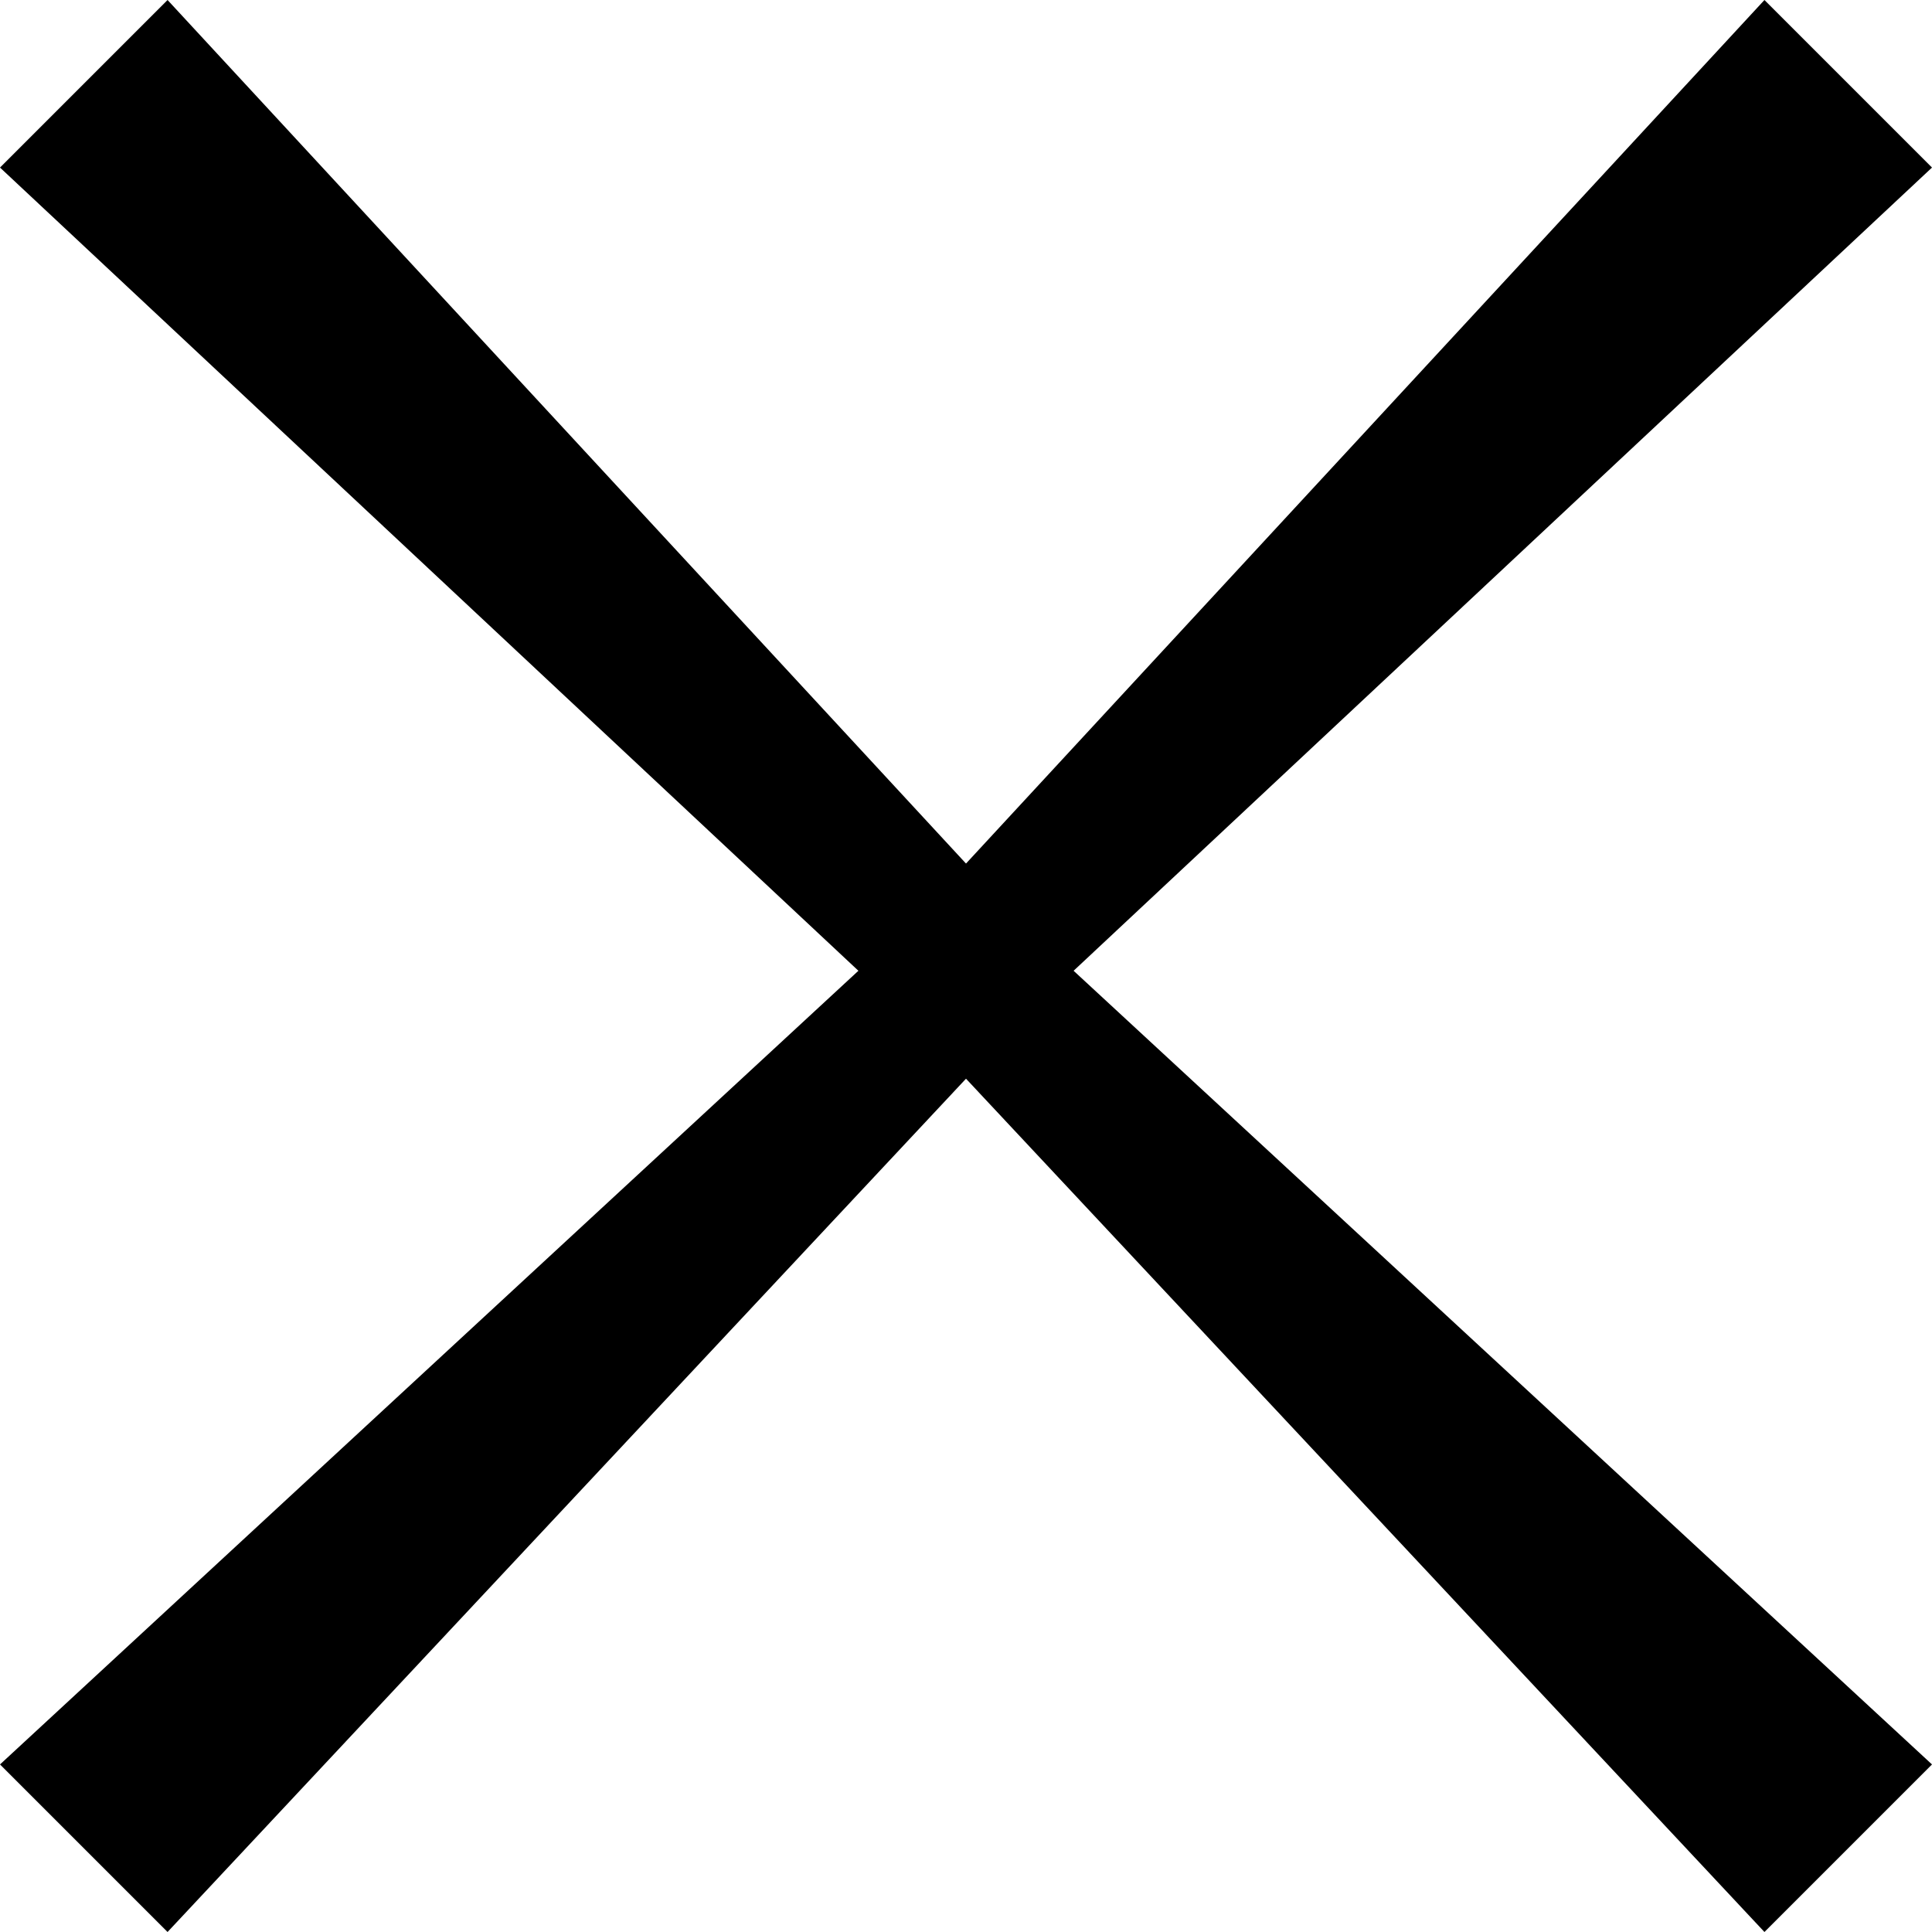
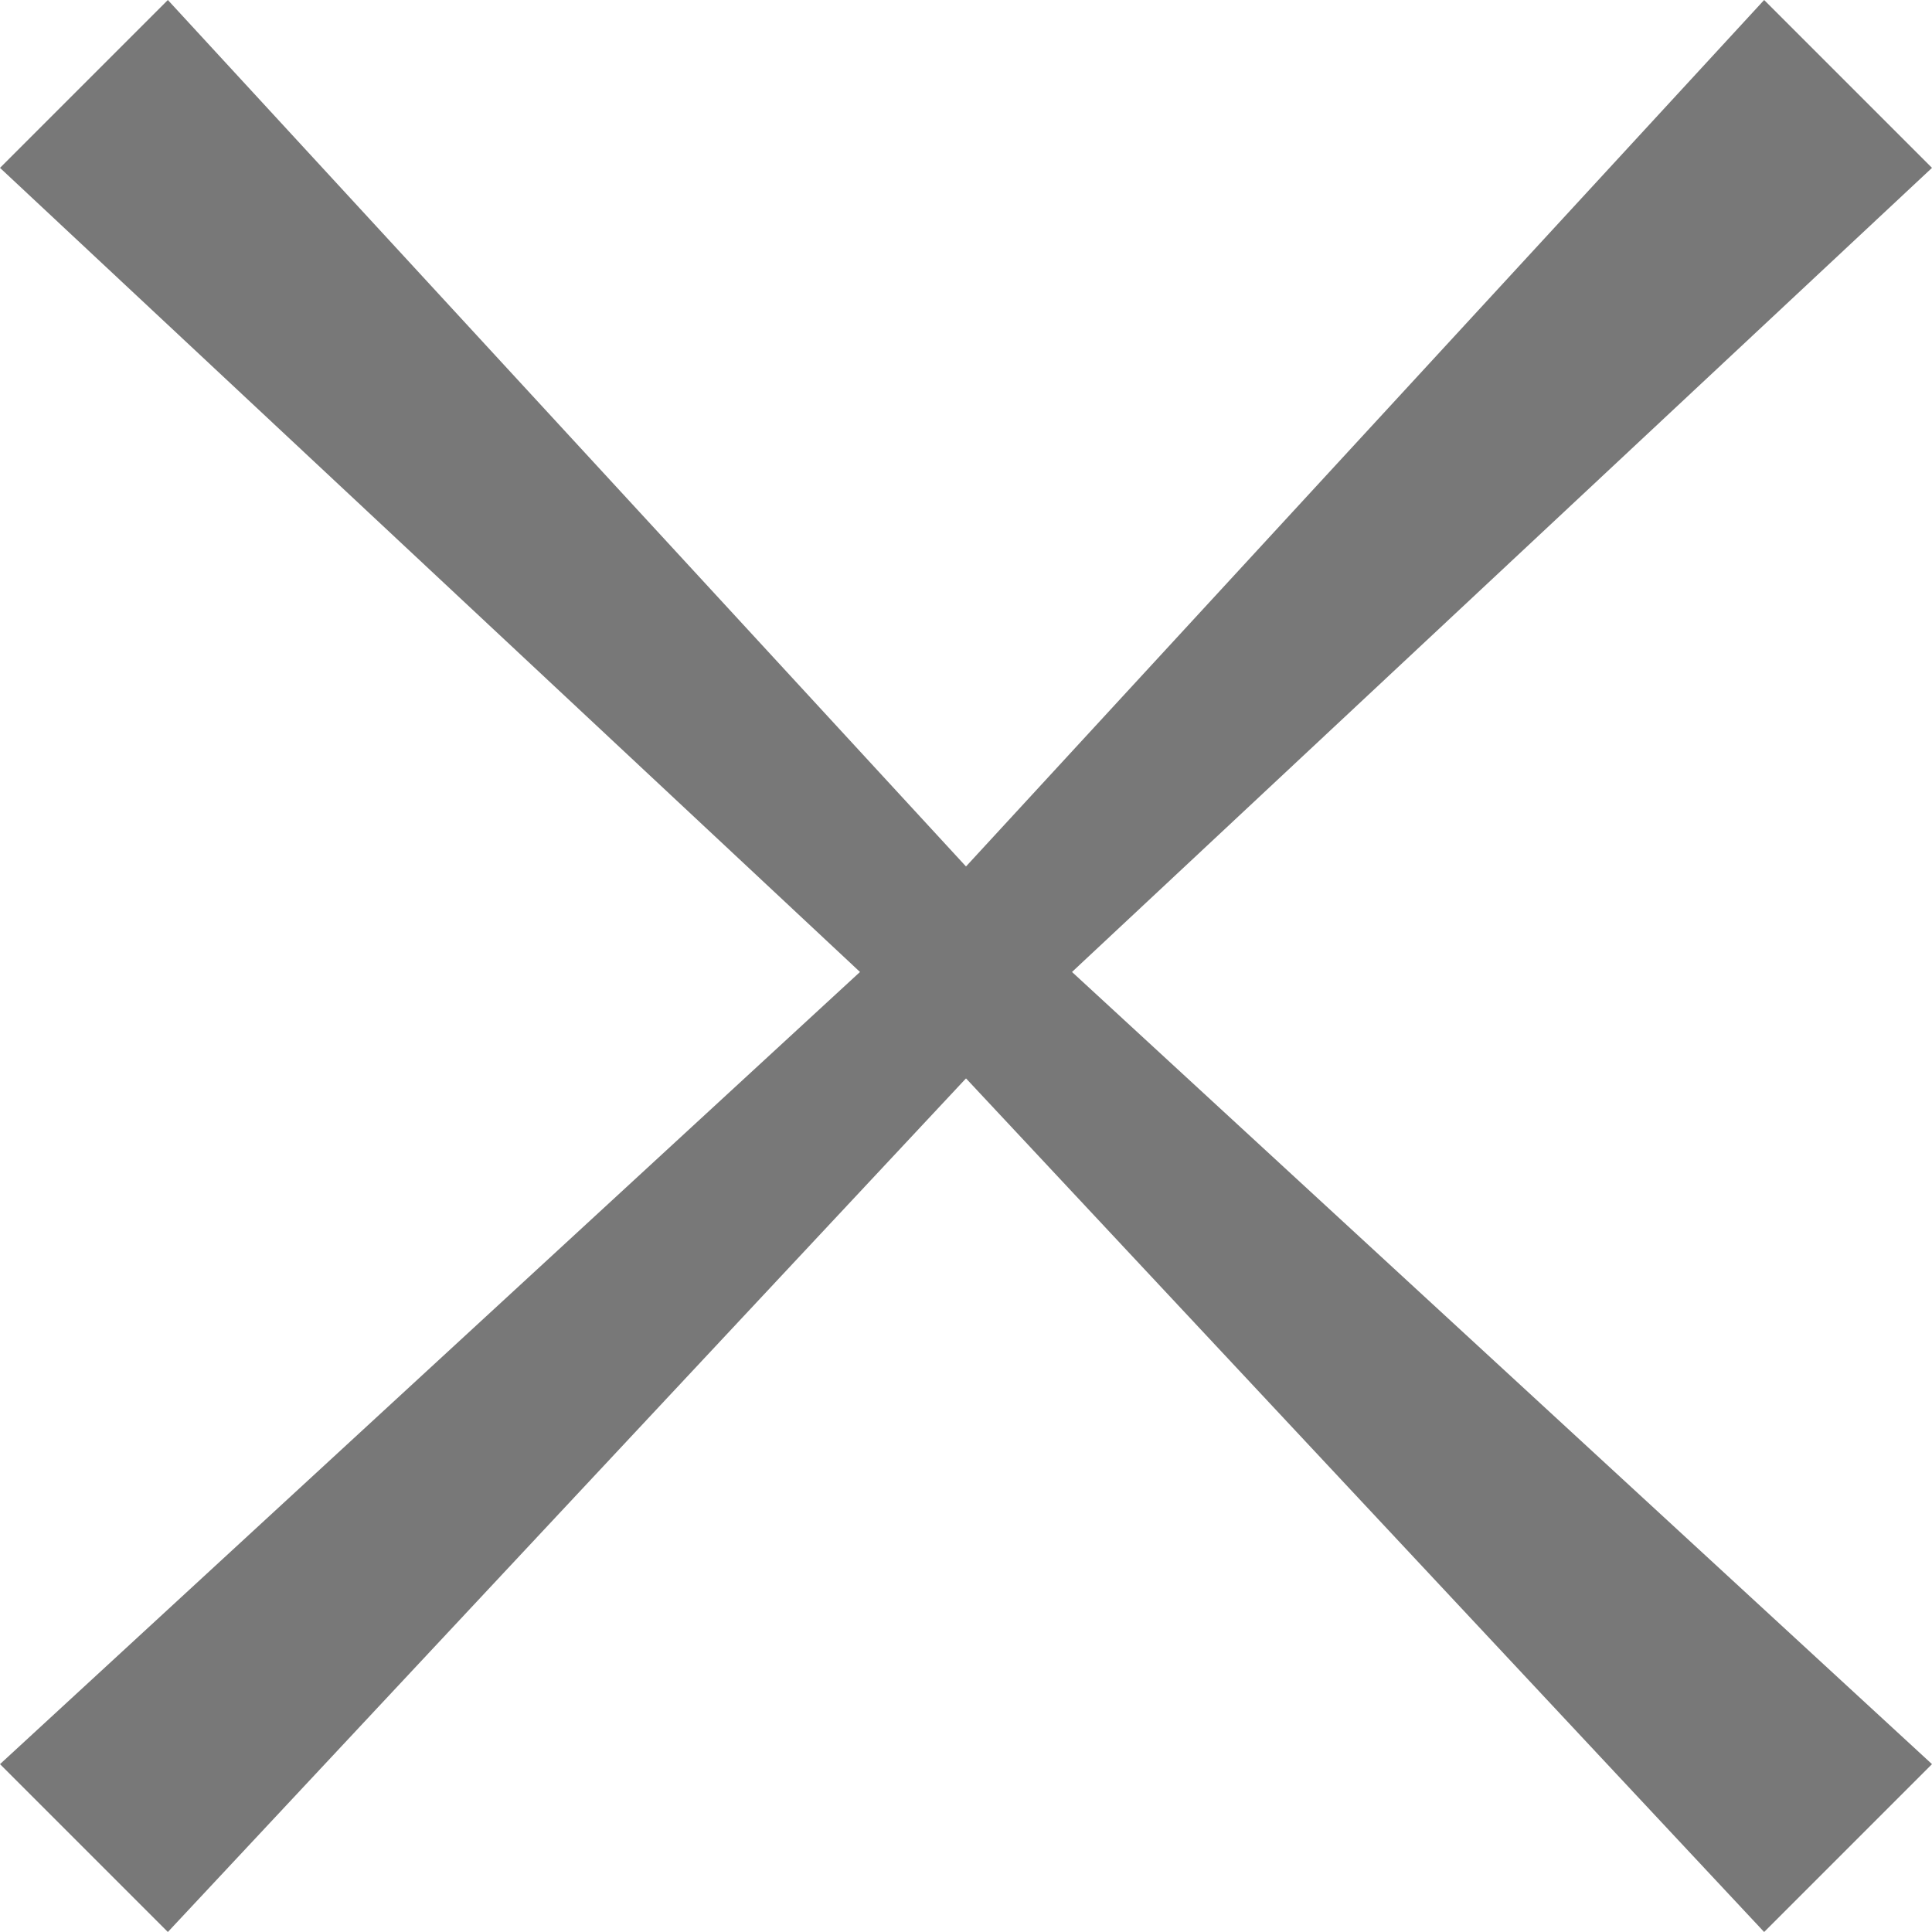
- <svg xmlns="http://www.w3.org/2000/svg" viewBox="0 0 58.69 58.69">
-   <defs>
-     <style>.cls-1{fill-rule:evenodd;}</style>
-   </defs>
-   <g id="レイヤー_2" data-name="レイヤー 2">
-     <g id="レイヤー_1-2" data-name="レイヤー 1">
-       <polygon class="cls-1" points="5.09 0 0 5.09 27.69 31 53.6 58.69 58.69 53.6 30.84 27.85 5.09 0" />
-       <polygon class="cls-1" points="0 53.6 5.09 58.69 31 31 58.69 5.09 53.6 0 27.85 27.85 0 53.6" />
+ <svg xmlns="http://www.w3.org/2000/svg" version="1.1" id="レイヤー_1" x="0px" y="0px" viewBox="0 0 58.7 58.7" style="enable-background:new 0 0 58.7 58.7;" xml:space="preserve">
+   <style type="text/css">
+ 	.st0{fill-rule:evenodd;clip-rule:evenodd;fill:#787878;}
+ </style>
+   <g id="レイヤー_2_1_">
+     <g id="レイヤー_1-2">
+       <polygon class="st0" points="5.1,0 0,5.1 27.7,31 53.6,58.7 58.7,53.6 30.8,27.9   " />
+       <polygon class="st0" points="0,53.6 5.1,58.7 31,31 58.7,5.1 53.6,0 27.9,27.9   " />
    </g>
  </g>
</svg>
